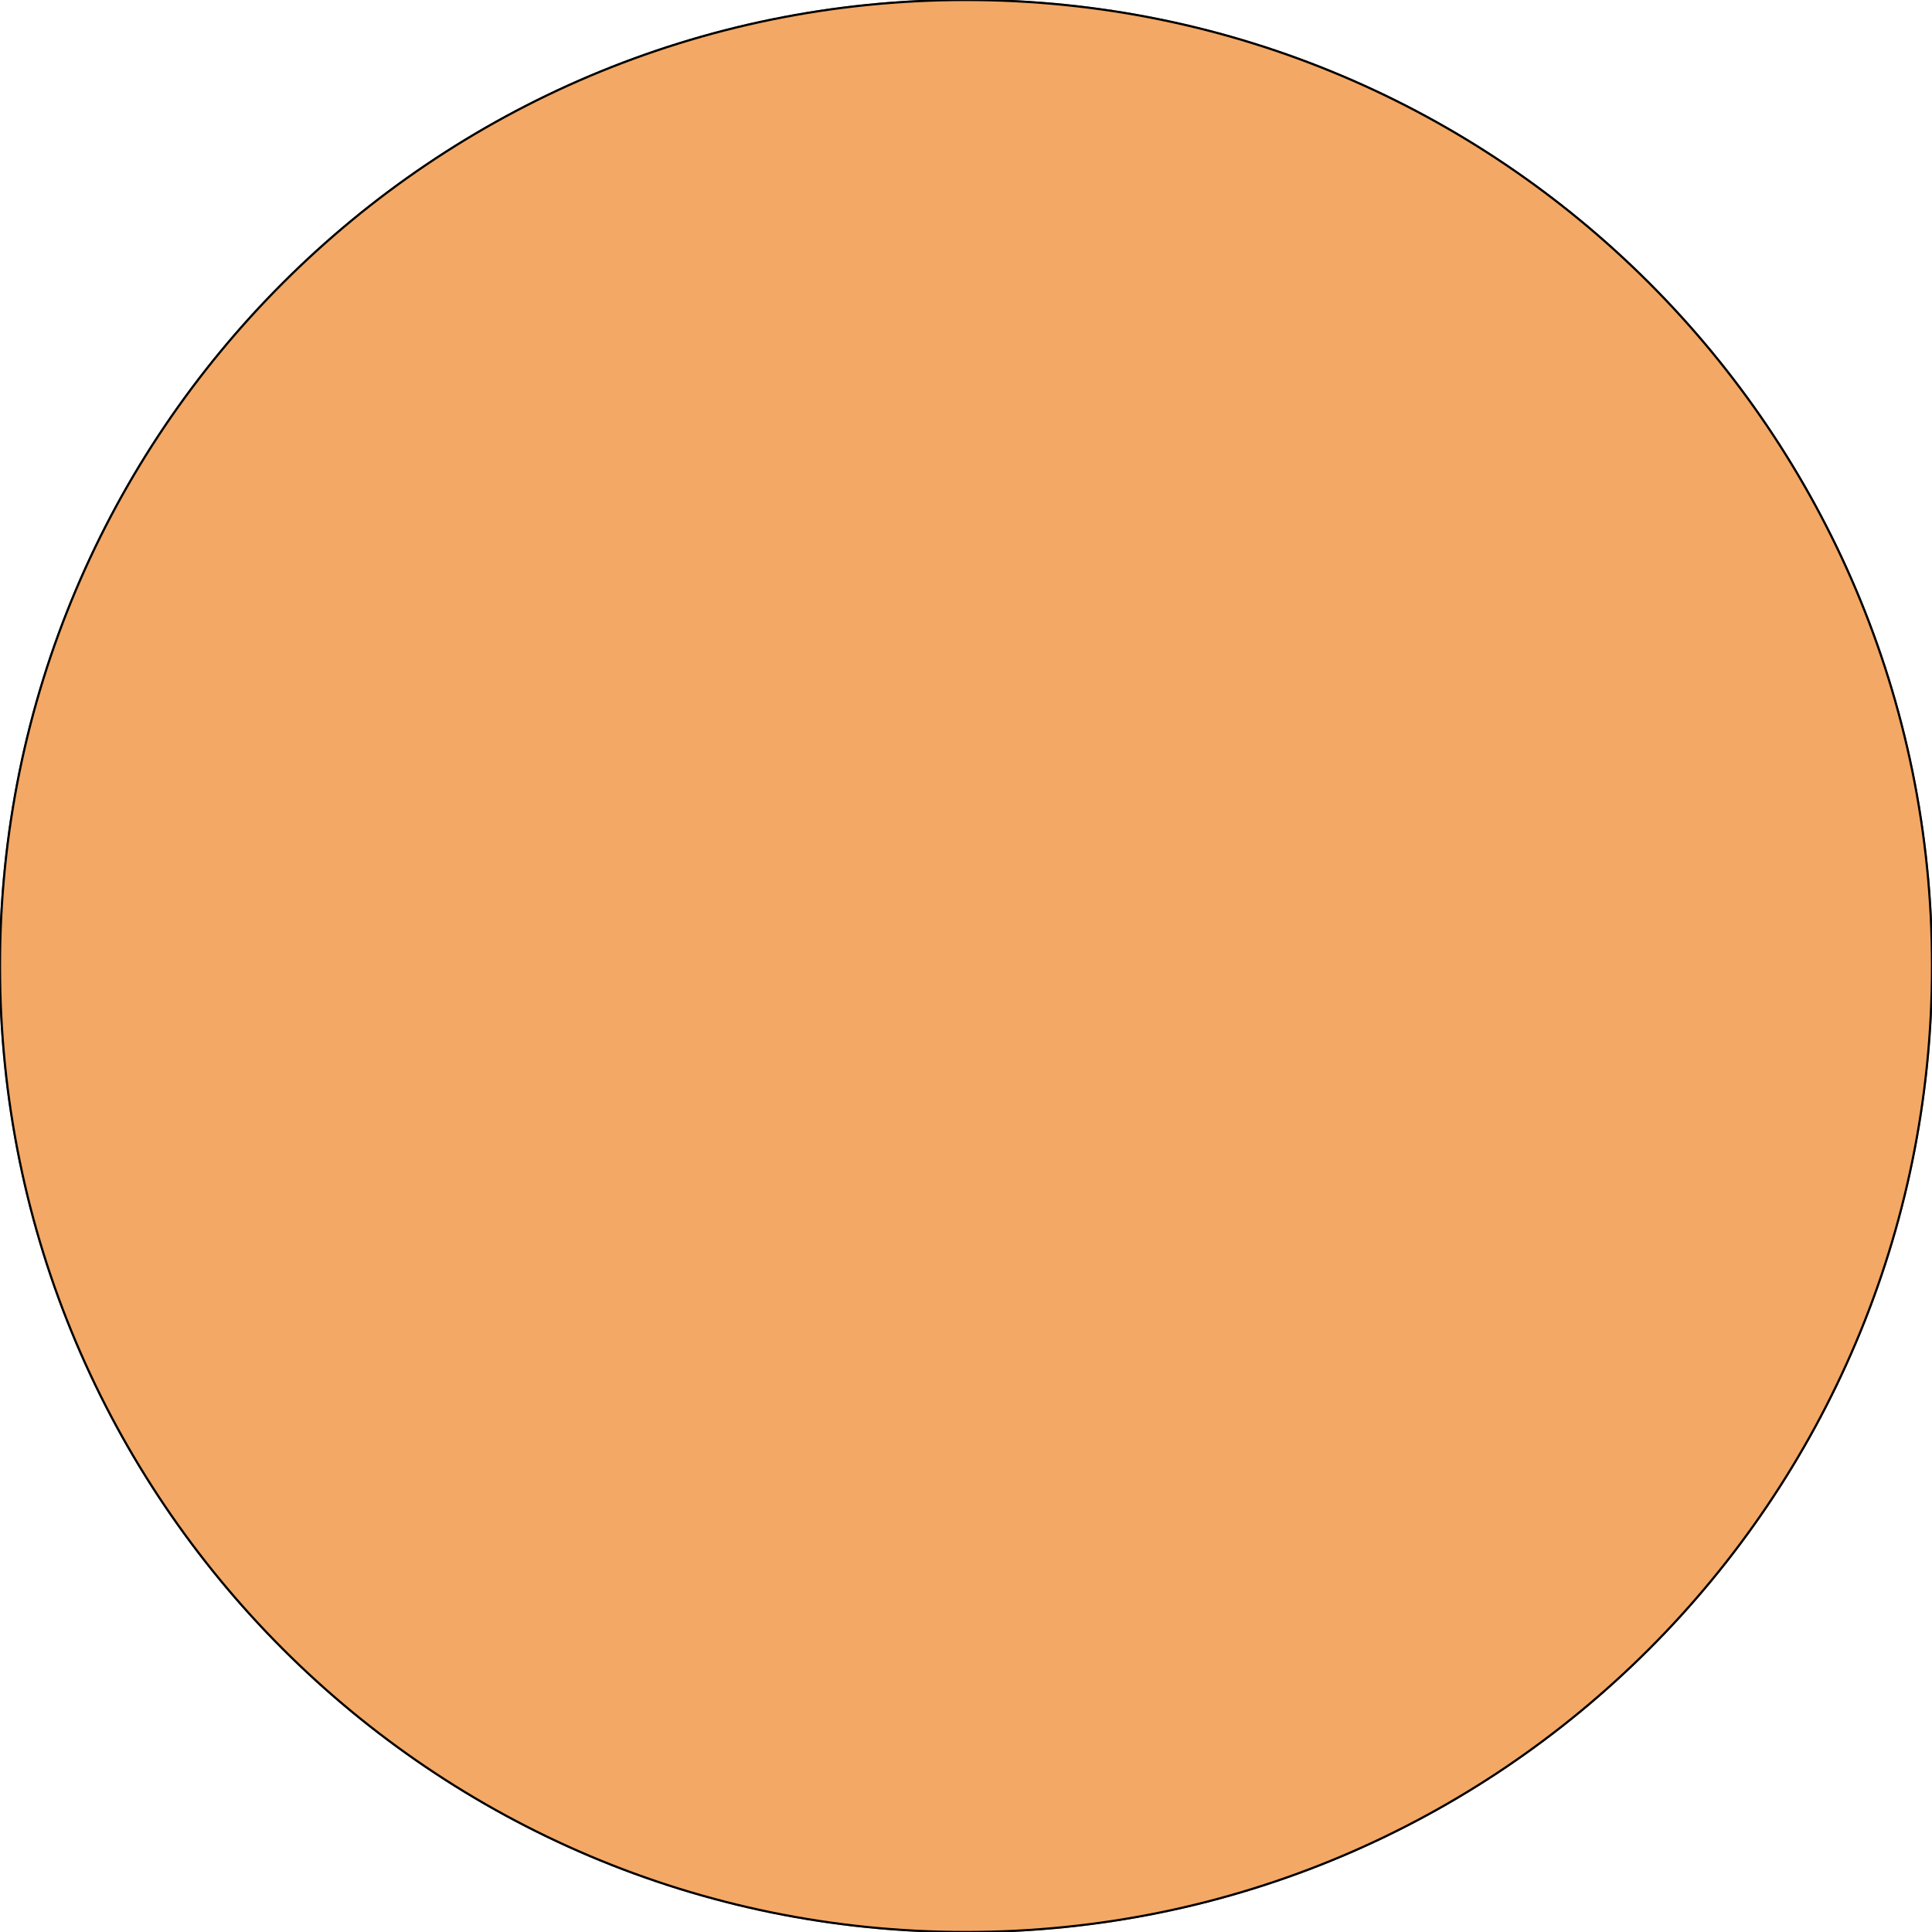
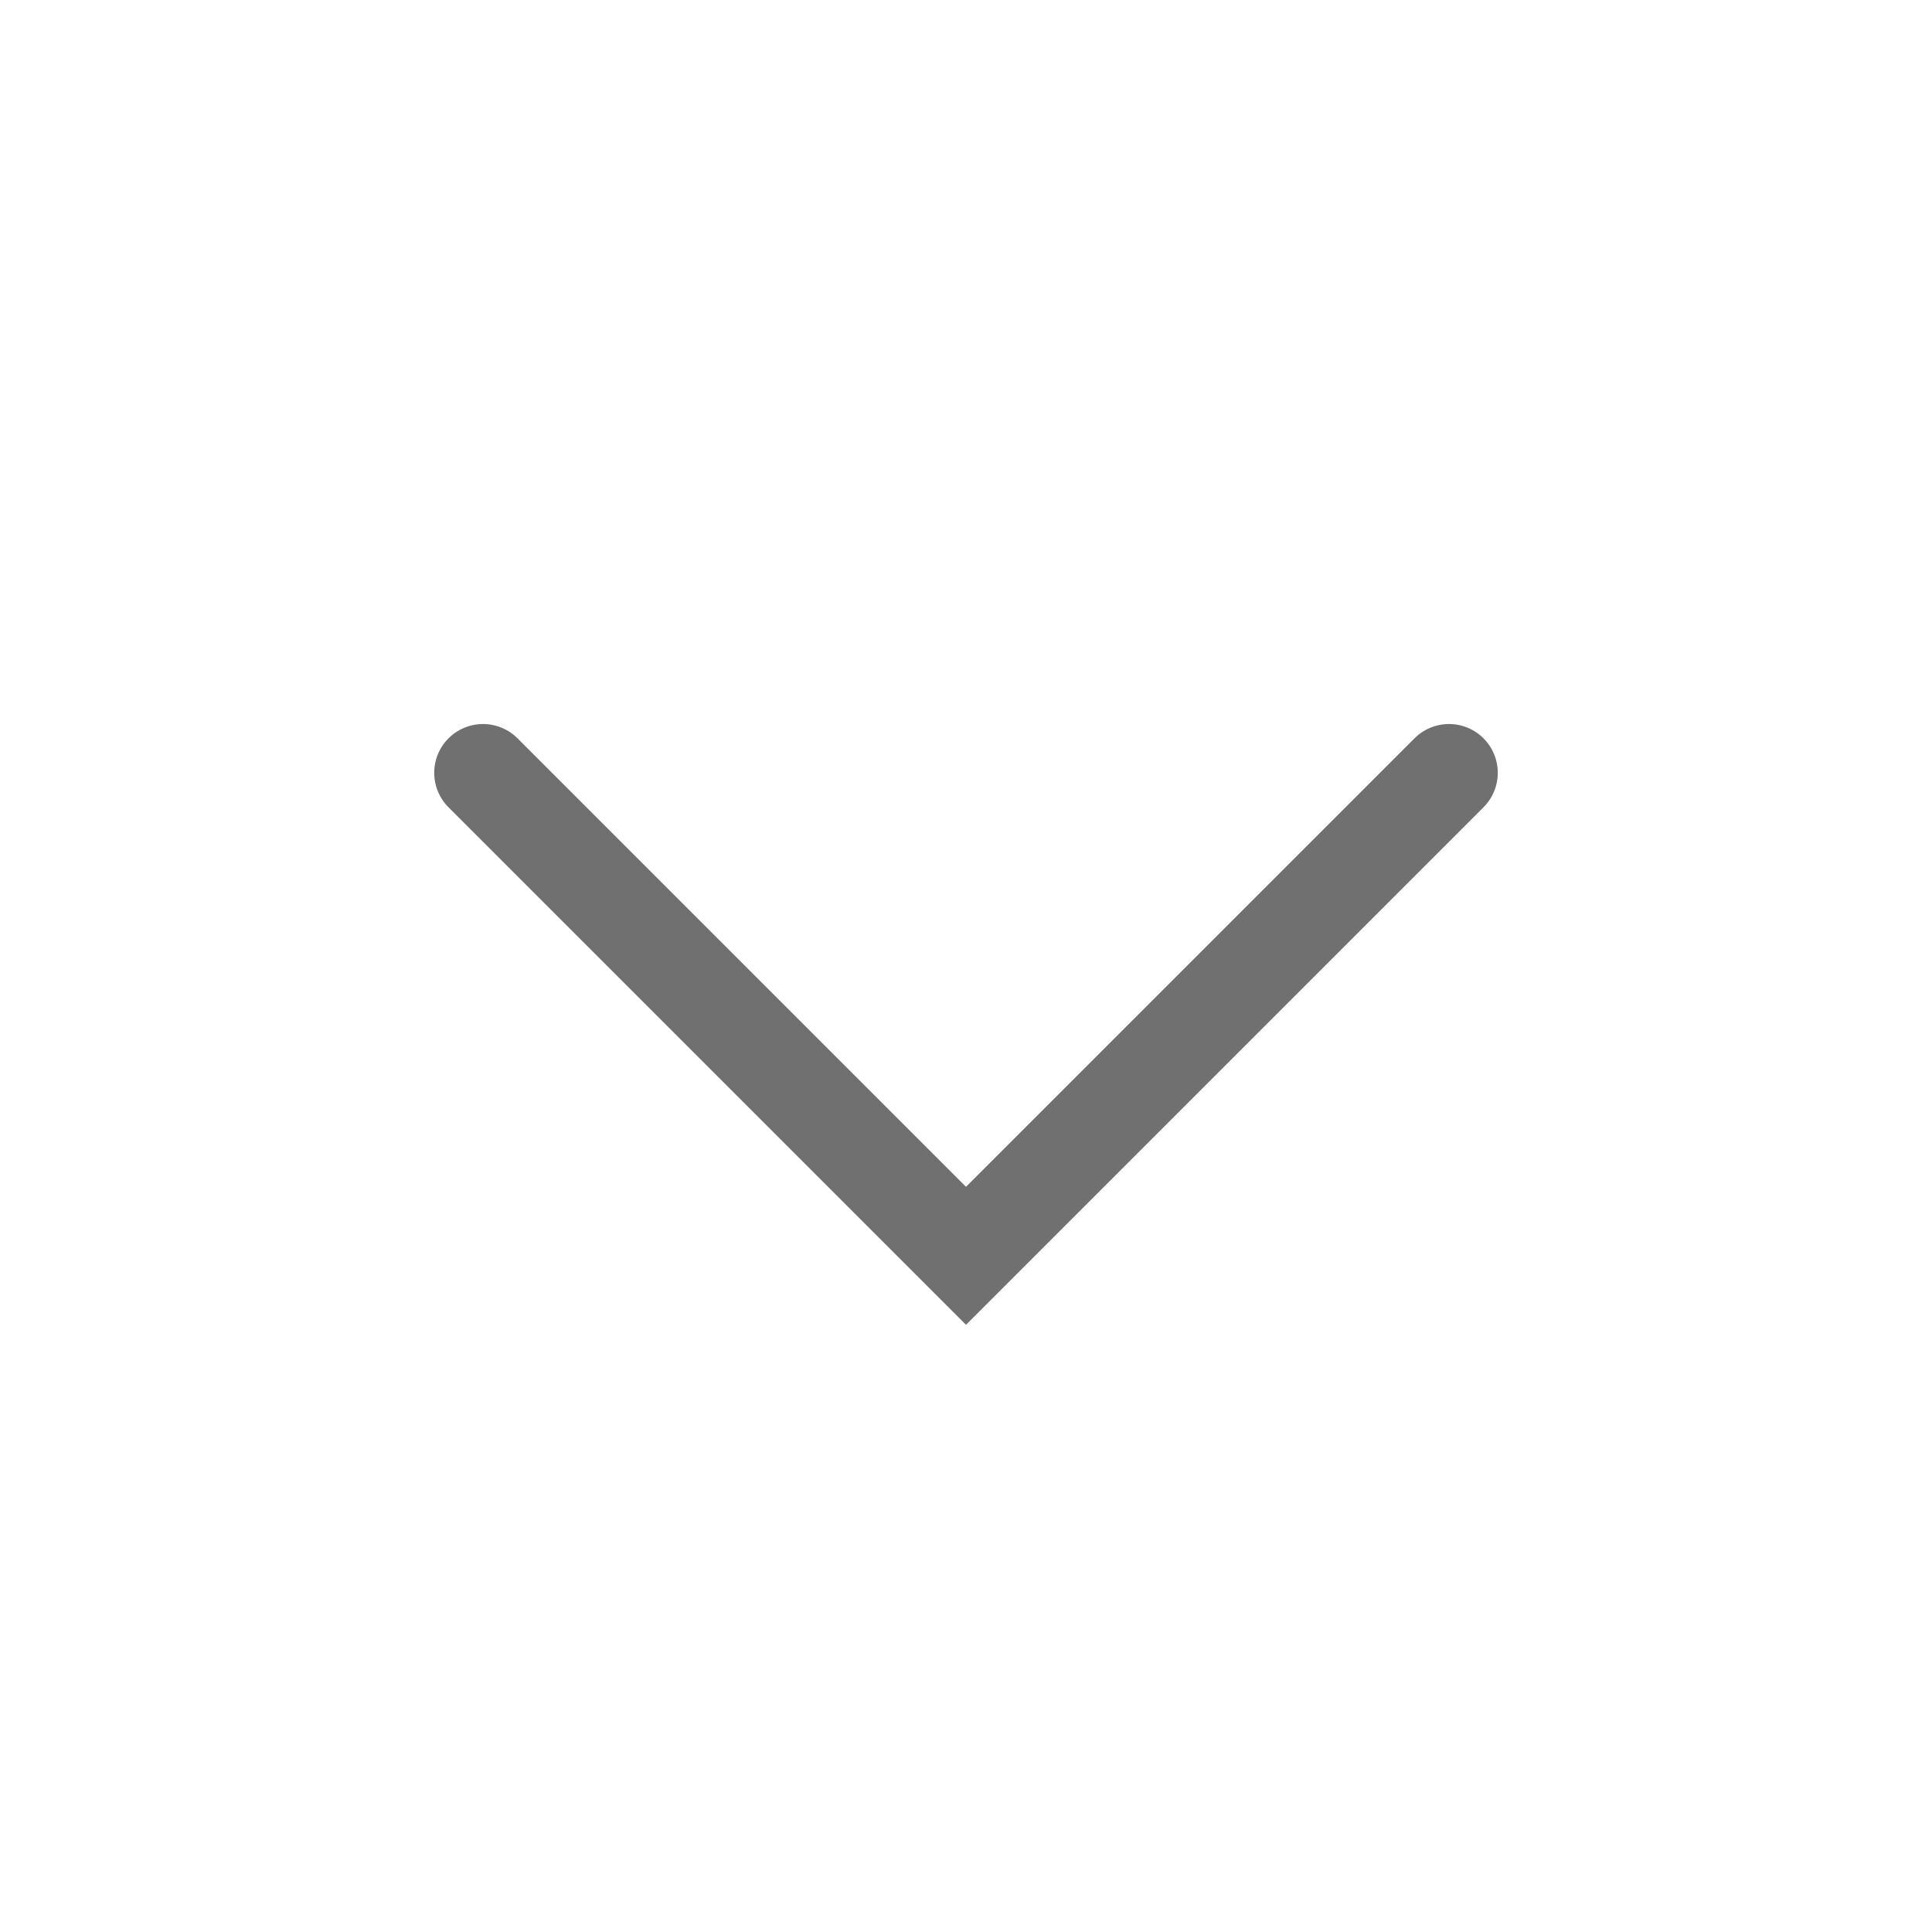
<svg xmlns="http://www.w3.org/2000/svg" viewBox="0 0 50 50" version="1.2" baseProfile="tiny">
  <defs>
</defs>
  <g fill="none" stroke="black" stroke-width="1" fill-rule="evenodd" stroke-linecap="square" stroke-linejoin="bevel">
    <g fill="none" stroke="#000000" stroke-opacity="1" stroke-width="1" stroke-linecap="square" stroke-linejoin="bevel" transform="matrix(1,0,0,1,0,0)" font-family="Noto Sans" font-size="10" font-weight="400" font-style="normal">
</g>
-     <g fill="#eff0f1" fill-opacity="1" stroke="#000000" stroke-opacity="1" stroke-width="1" stroke-linecap="butt" stroke-linejoin="miter" stroke-miterlimit="4" transform="matrix(0.0552956,0,0,-0.0552959,0.63416,49.206)" font-family="Noto Sans" font-size="10" font-weight="400" font-style="normal">
-       <path vector-effect="none" fill-rule="nonzero" d="M440.646,-14.359 C690.343,-14.359 892.762,188.056 892.762,437.756 C892.762,687.448 690.343,889.867 440.646,889.867 C190.951,889.867 -11.469,687.448 -11.469,437.756 C-11.469,188.056 190.951,-14.359 440.646,-14.359 Z " />
-     </g>
-     <g fill="#f67400" fill-opacity="1" stroke="#000000" stroke-opacity="1" stroke-width="1" stroke-linecap="butt" stroke-linejoin="miter" stroke-miterlimit="4" transform="matrix(0.0552956,0,0,-0.0552959,0.63416,49.206)" font-family="Noto Sans" font-size="10" font-weight="400" font-style="normal" opacity="0.58">
-       <path vector-effect="none" fill-rule="nonzero" d="M440.646,-14.359 C690.343,-14.359 892.762,188.056 892.762,437.756 C892.762,687.448 690.343,889.867 440.646,889.867 C190.951,889.867 -11.469,687.448 -11.469,437.756 C-11.469,188.056 190.951,-14.359 440.646,-14.359 Z " />
+     <g fill="none" stroke="#707070" stroke-opacity="1" stroke-width="1.01" stroke-linecap="round" stroke-linejoin="miter" stroke-miterlimit="2" transform="matrix(2.5,0,0,2.5,2.5,2.5)" font-family="Noto Sans" font-size="10" font-weight="400" font-style="normal">
+       <polyline fill="none" vector-effect="none" points="4,7 9,12 14,7 " />
    </g>
    <g fill="none" stroke="#000000" stroke-opacity="1" stroke-width="1" stroke-linecap="square" stroke-linejoin="bevel" transform="matrix(1,0,0,1,0,0)" font-family="Noto Sans" font-size="10" font-weight="400" font-style="normal">
</g>
  </g>
</svg>
